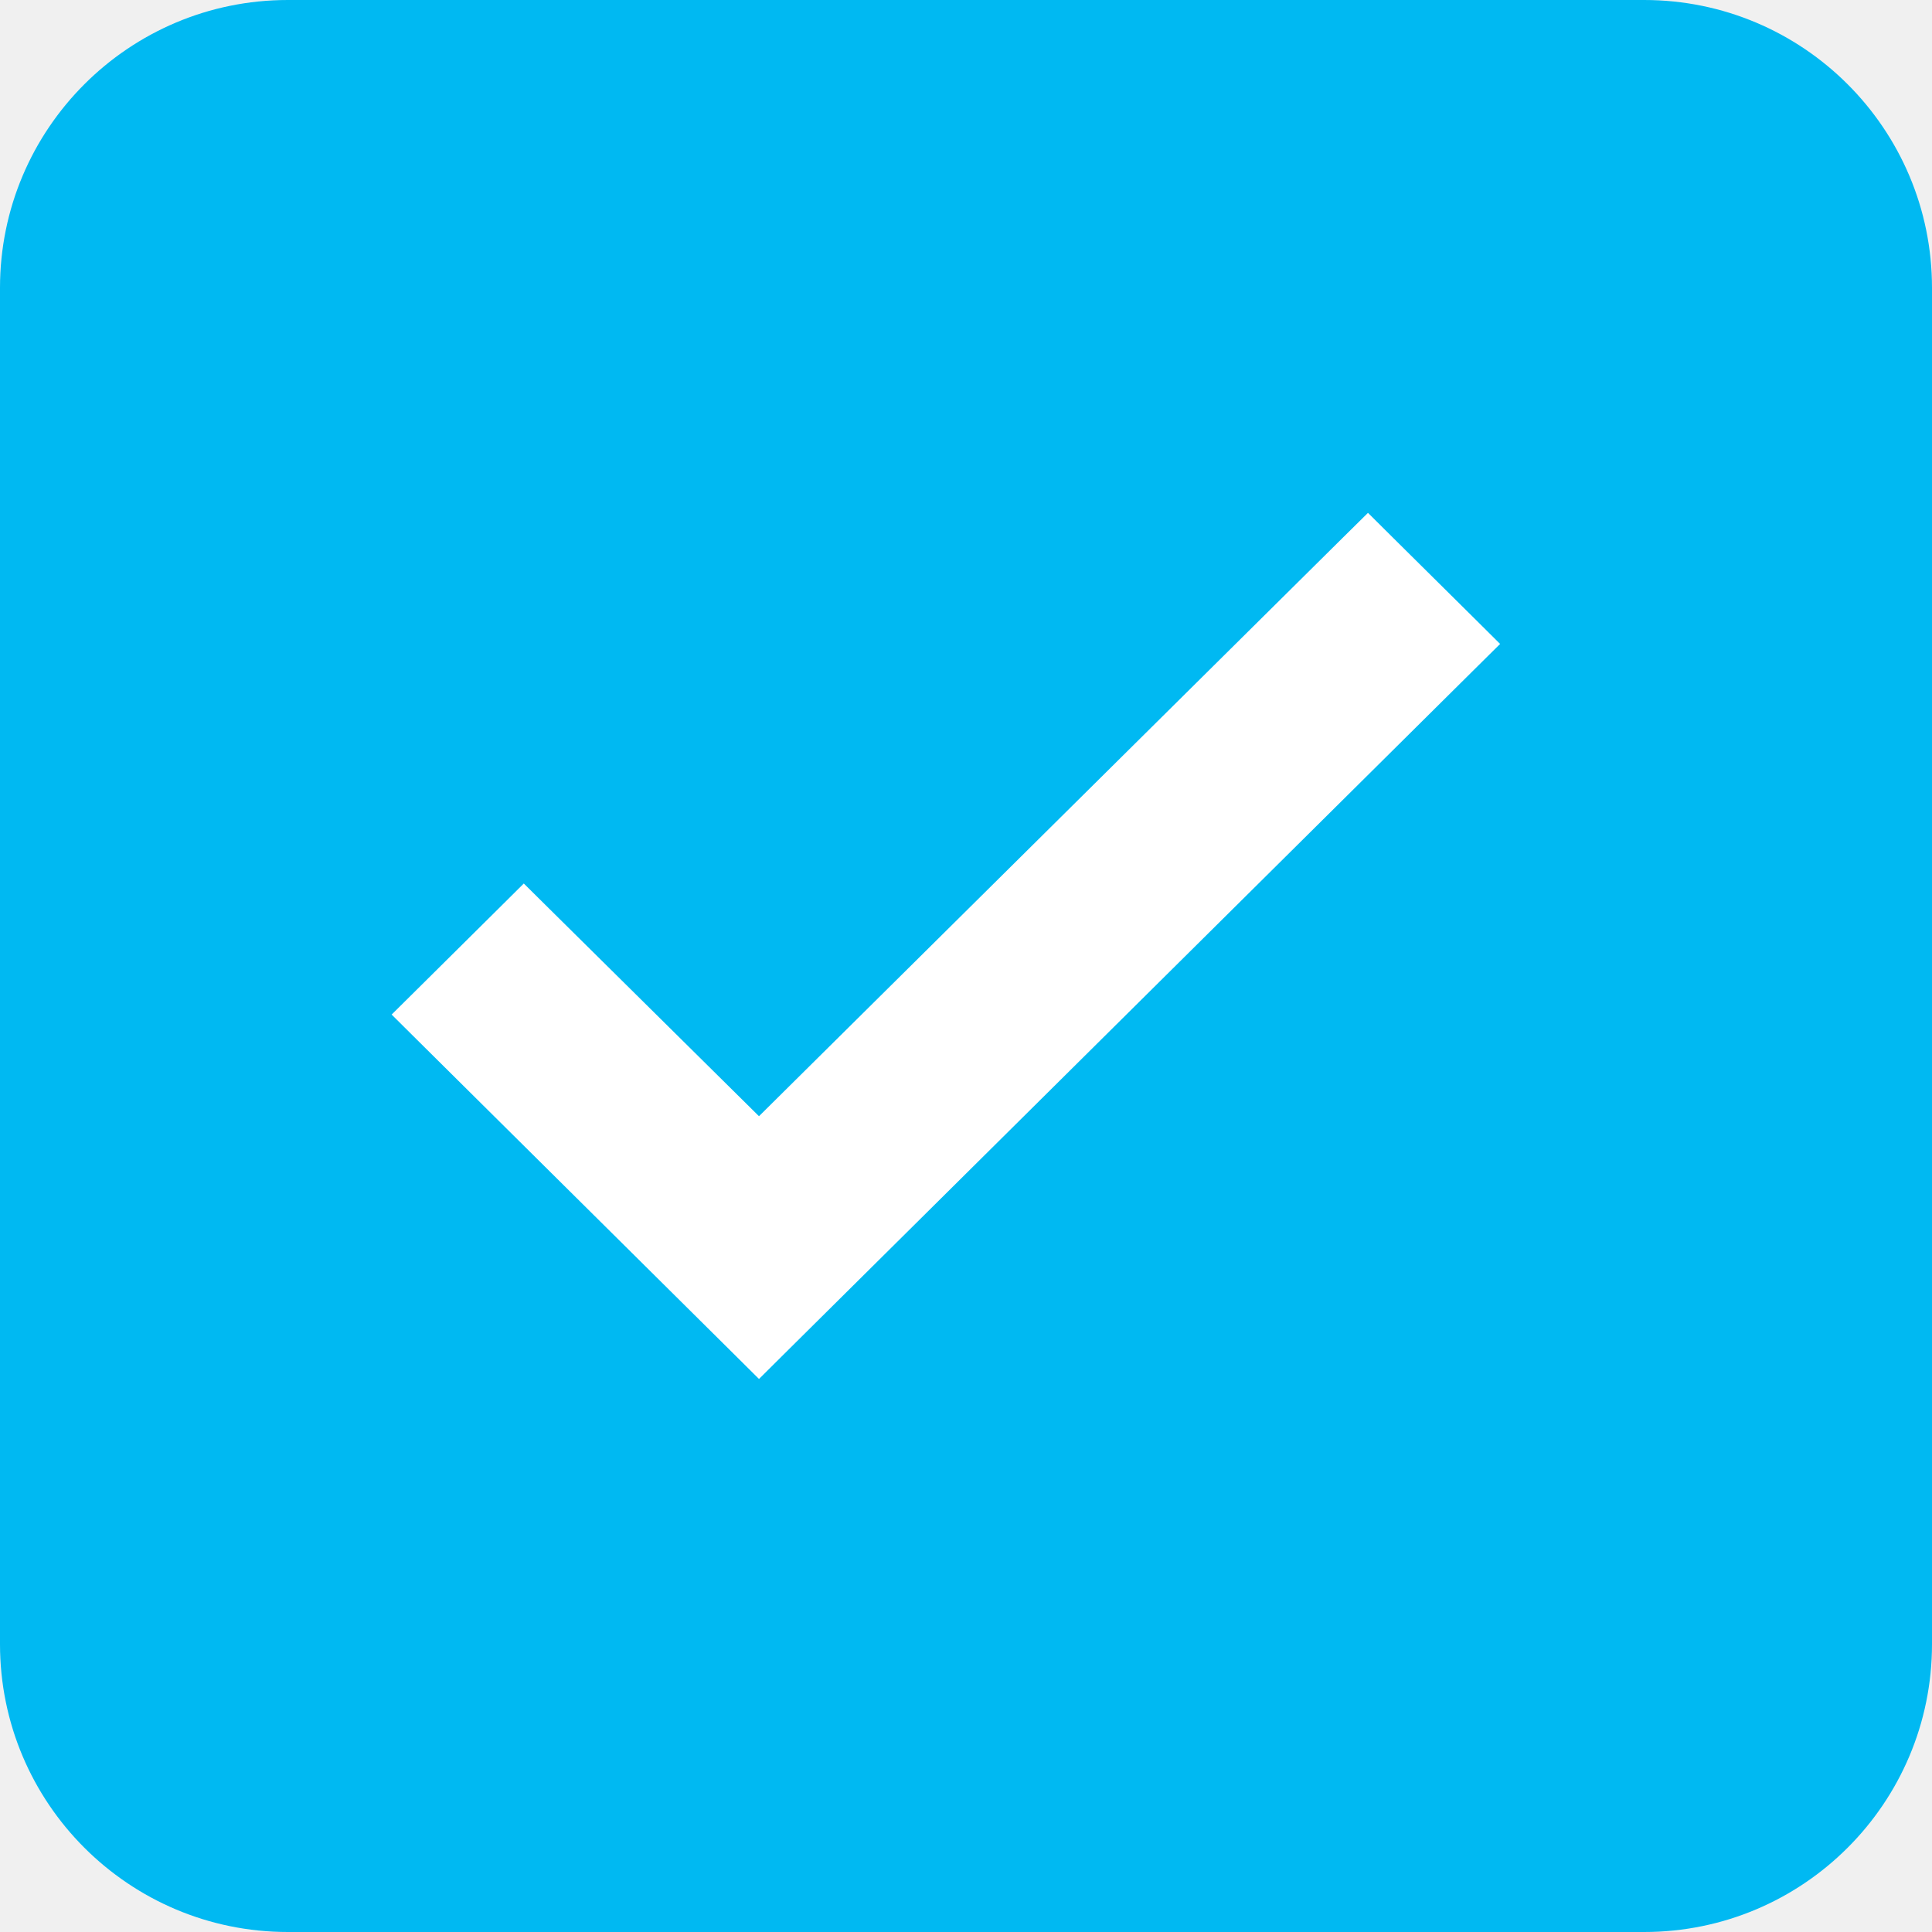
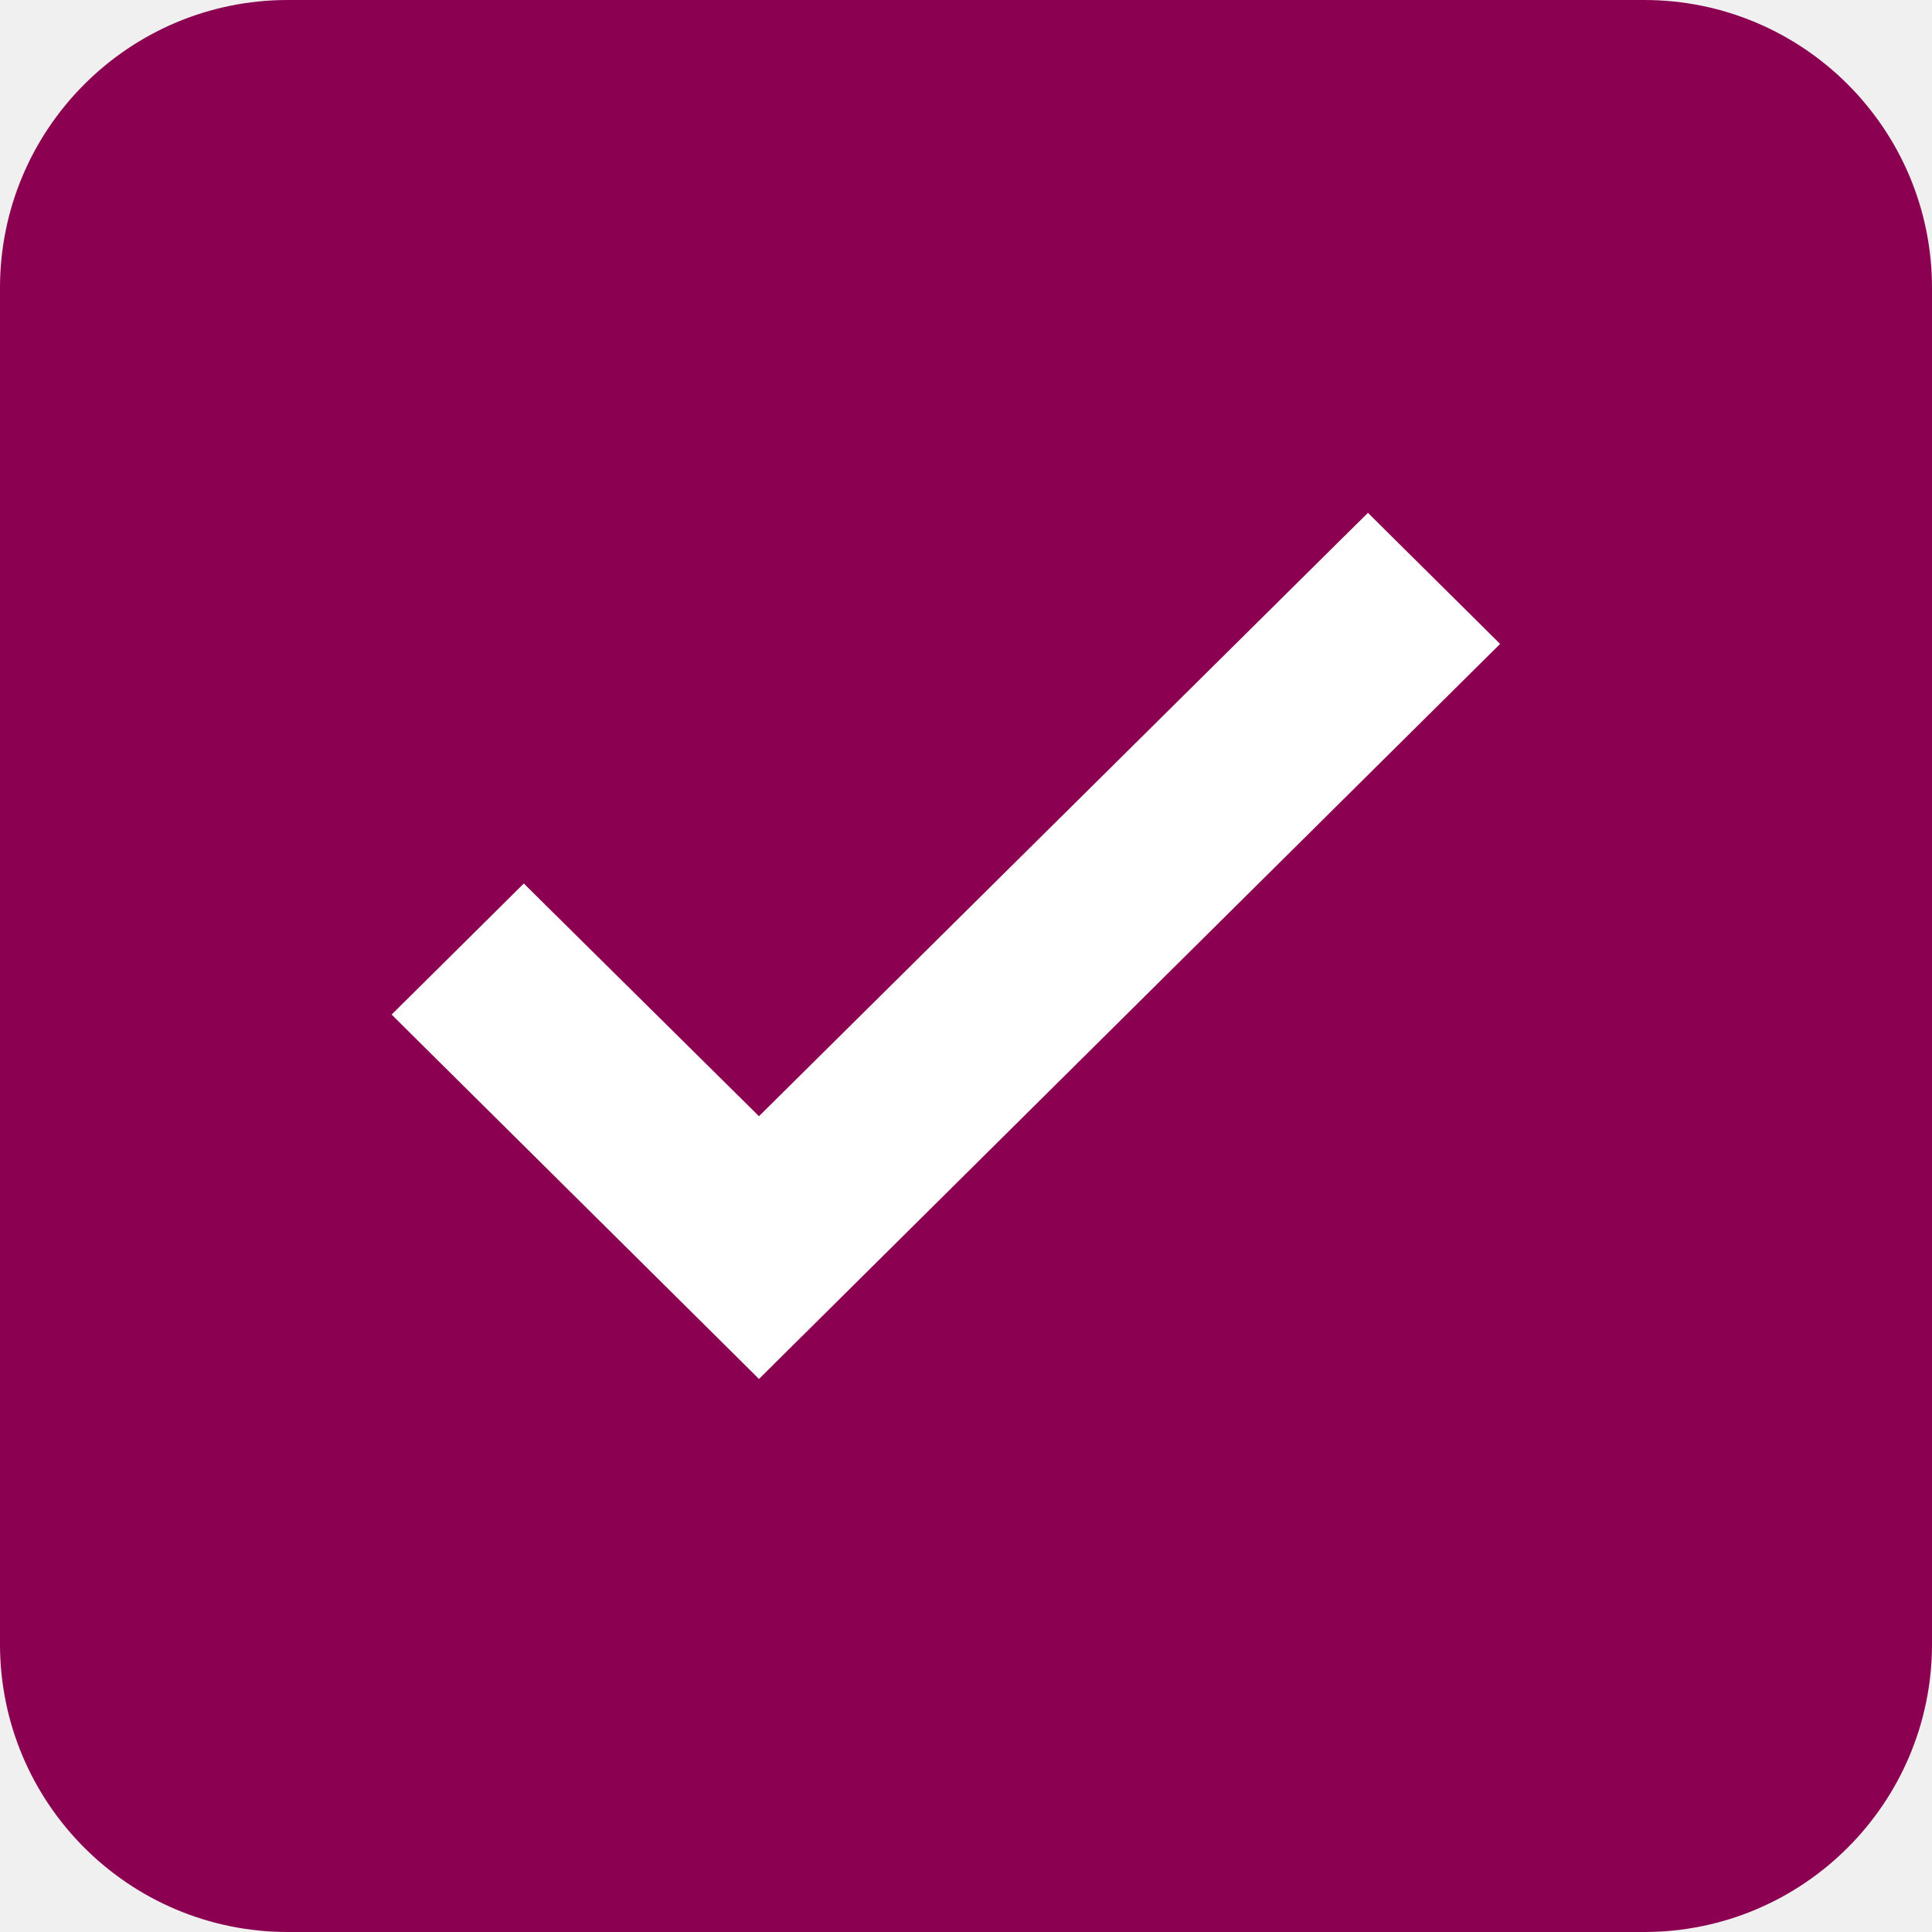
<svg xmlns="http://www.w3.org/2000/svg" width="48" height="48" viewBox="0 0 48 48" fill="none">
-   <rect width="48" height="48" rx="7.152" fill="#00B9F2" />
+   <rect width="48" height="48" rx="7.152" fill="#8B0051" />
  <path d="M36.315 16.315L36.635 15.998L36.315 15.68L34.3 13.683L33.986 13.371L33.671 13.682L18.857 28.361L13.329 22.892L13.014 22.58L12.7 22.892L10.685 24.89L10.365 25.207L10.685 25.525L18.542 33.317L18.857 33.63L19.172 33.317L36.315 16.315Z" fill="white" stroke="white" stroke-width="0.894" />
</svg>
